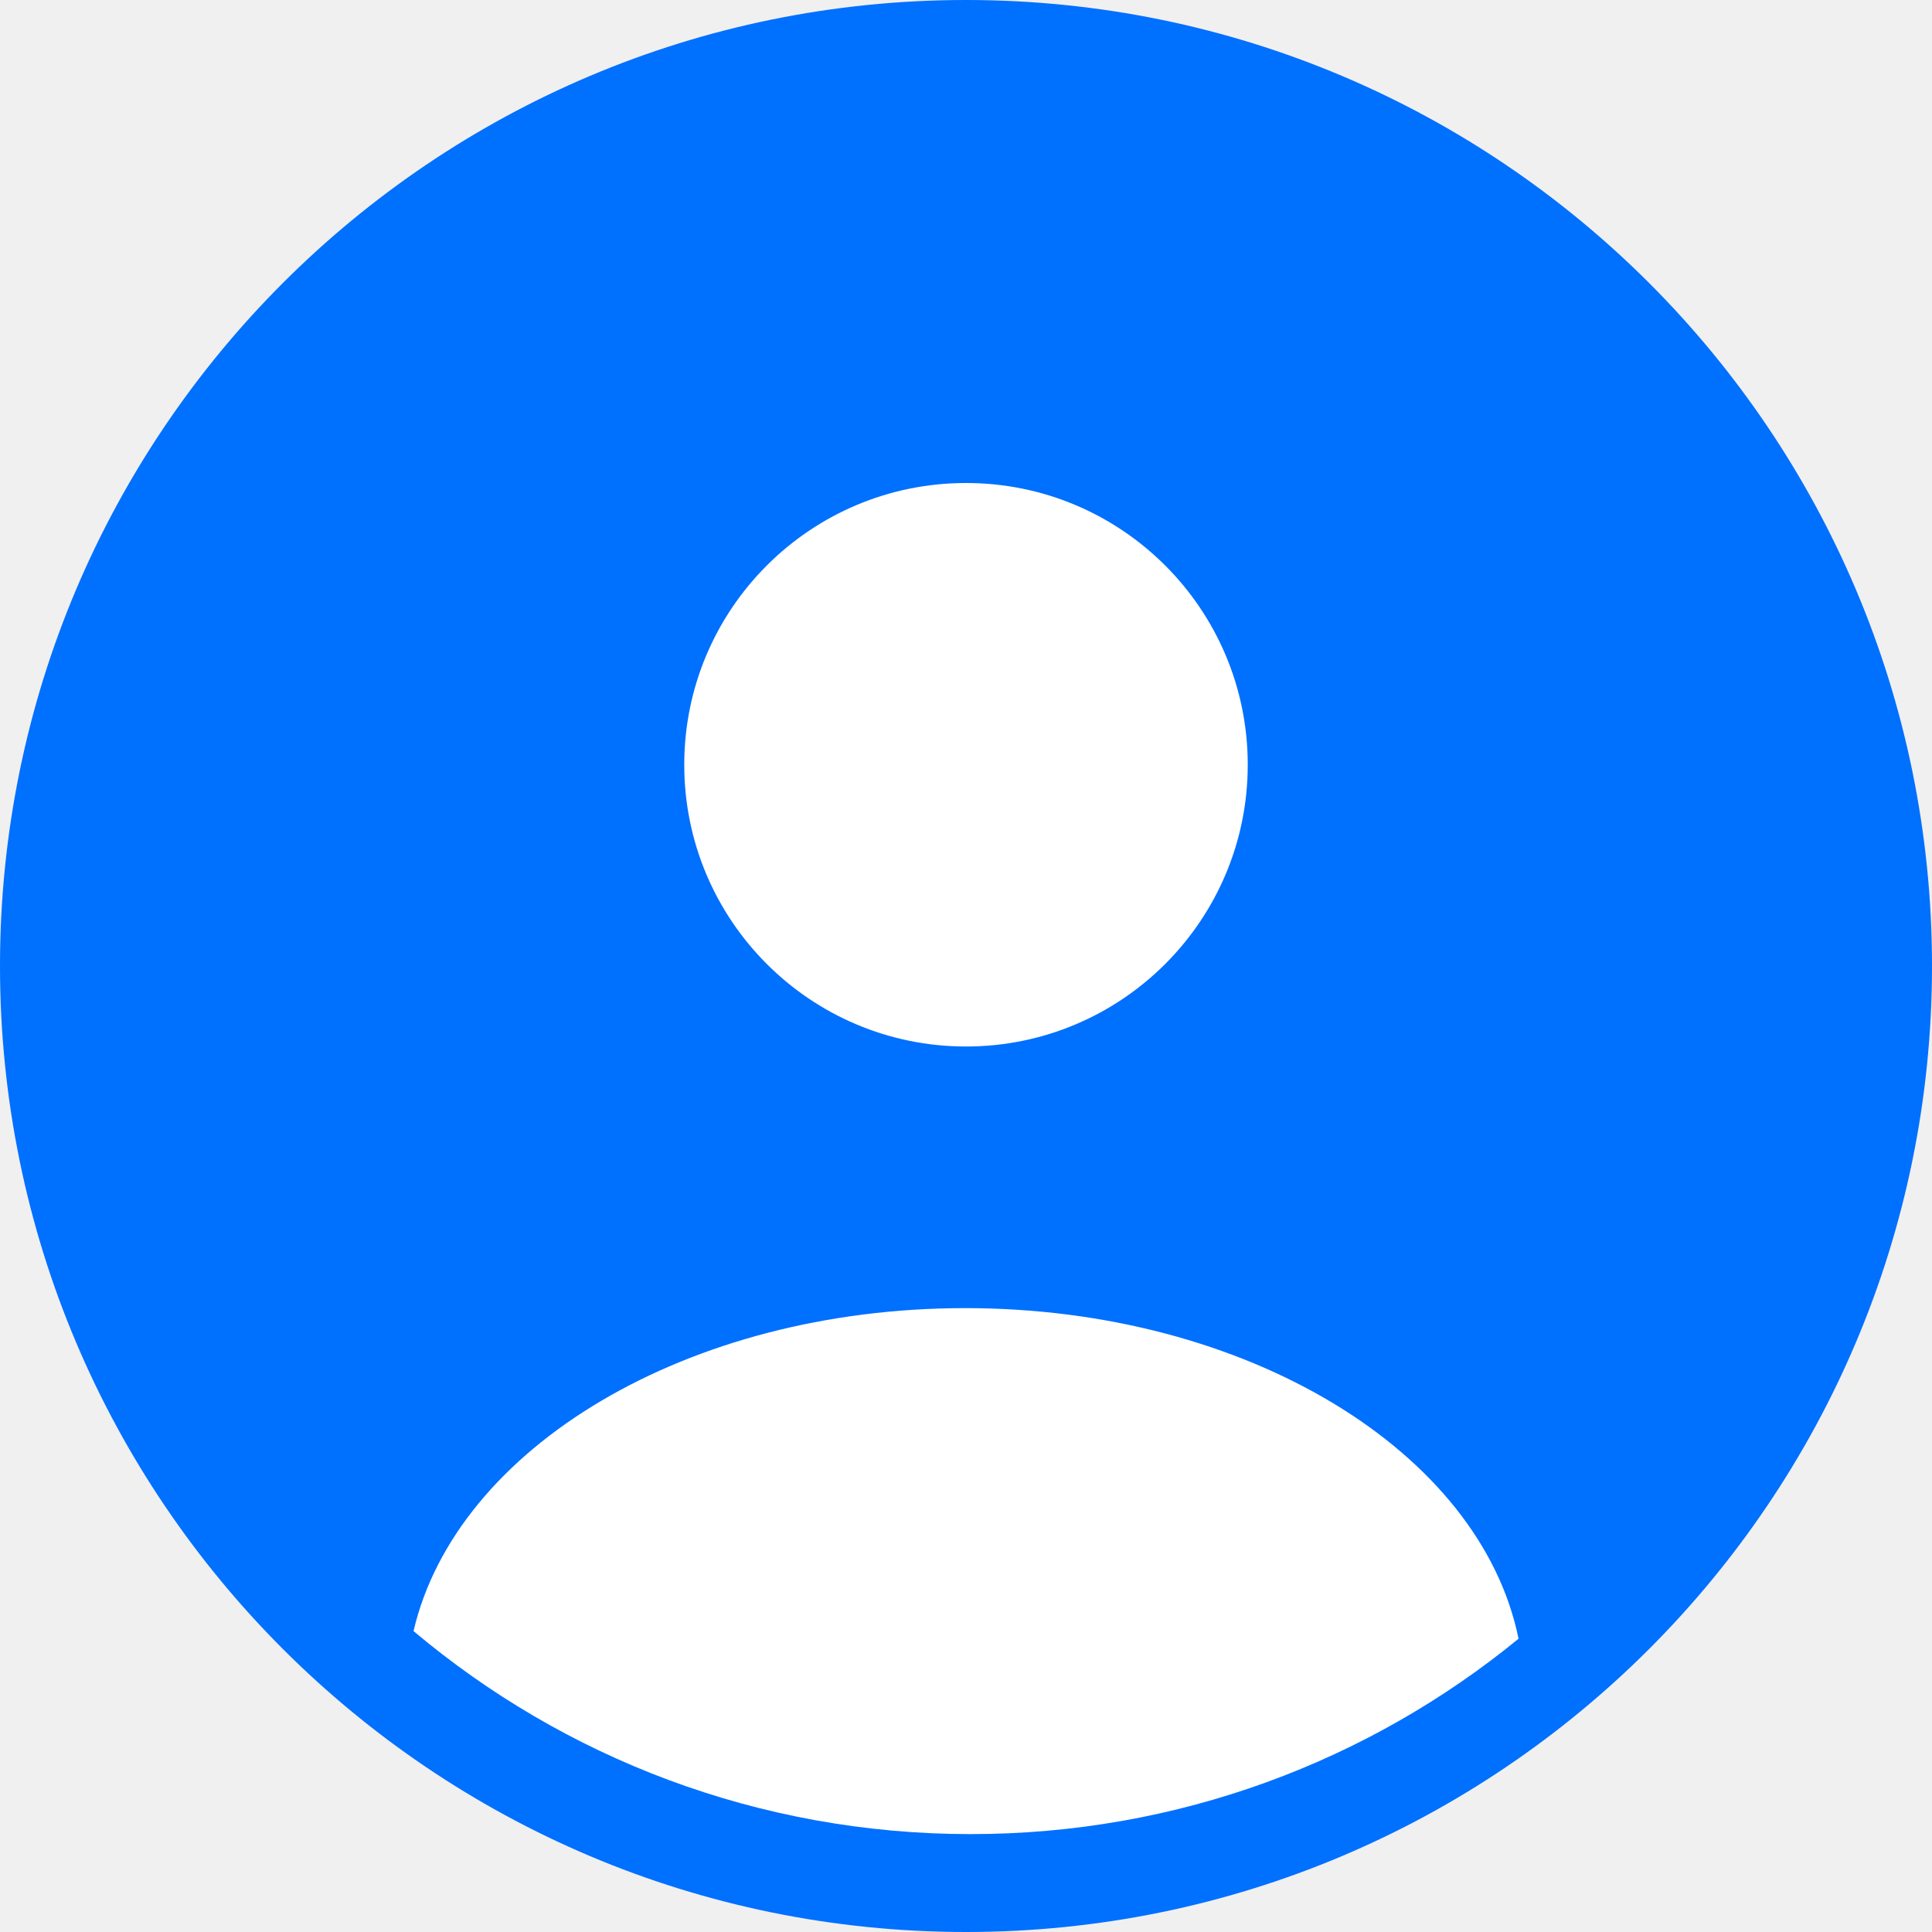
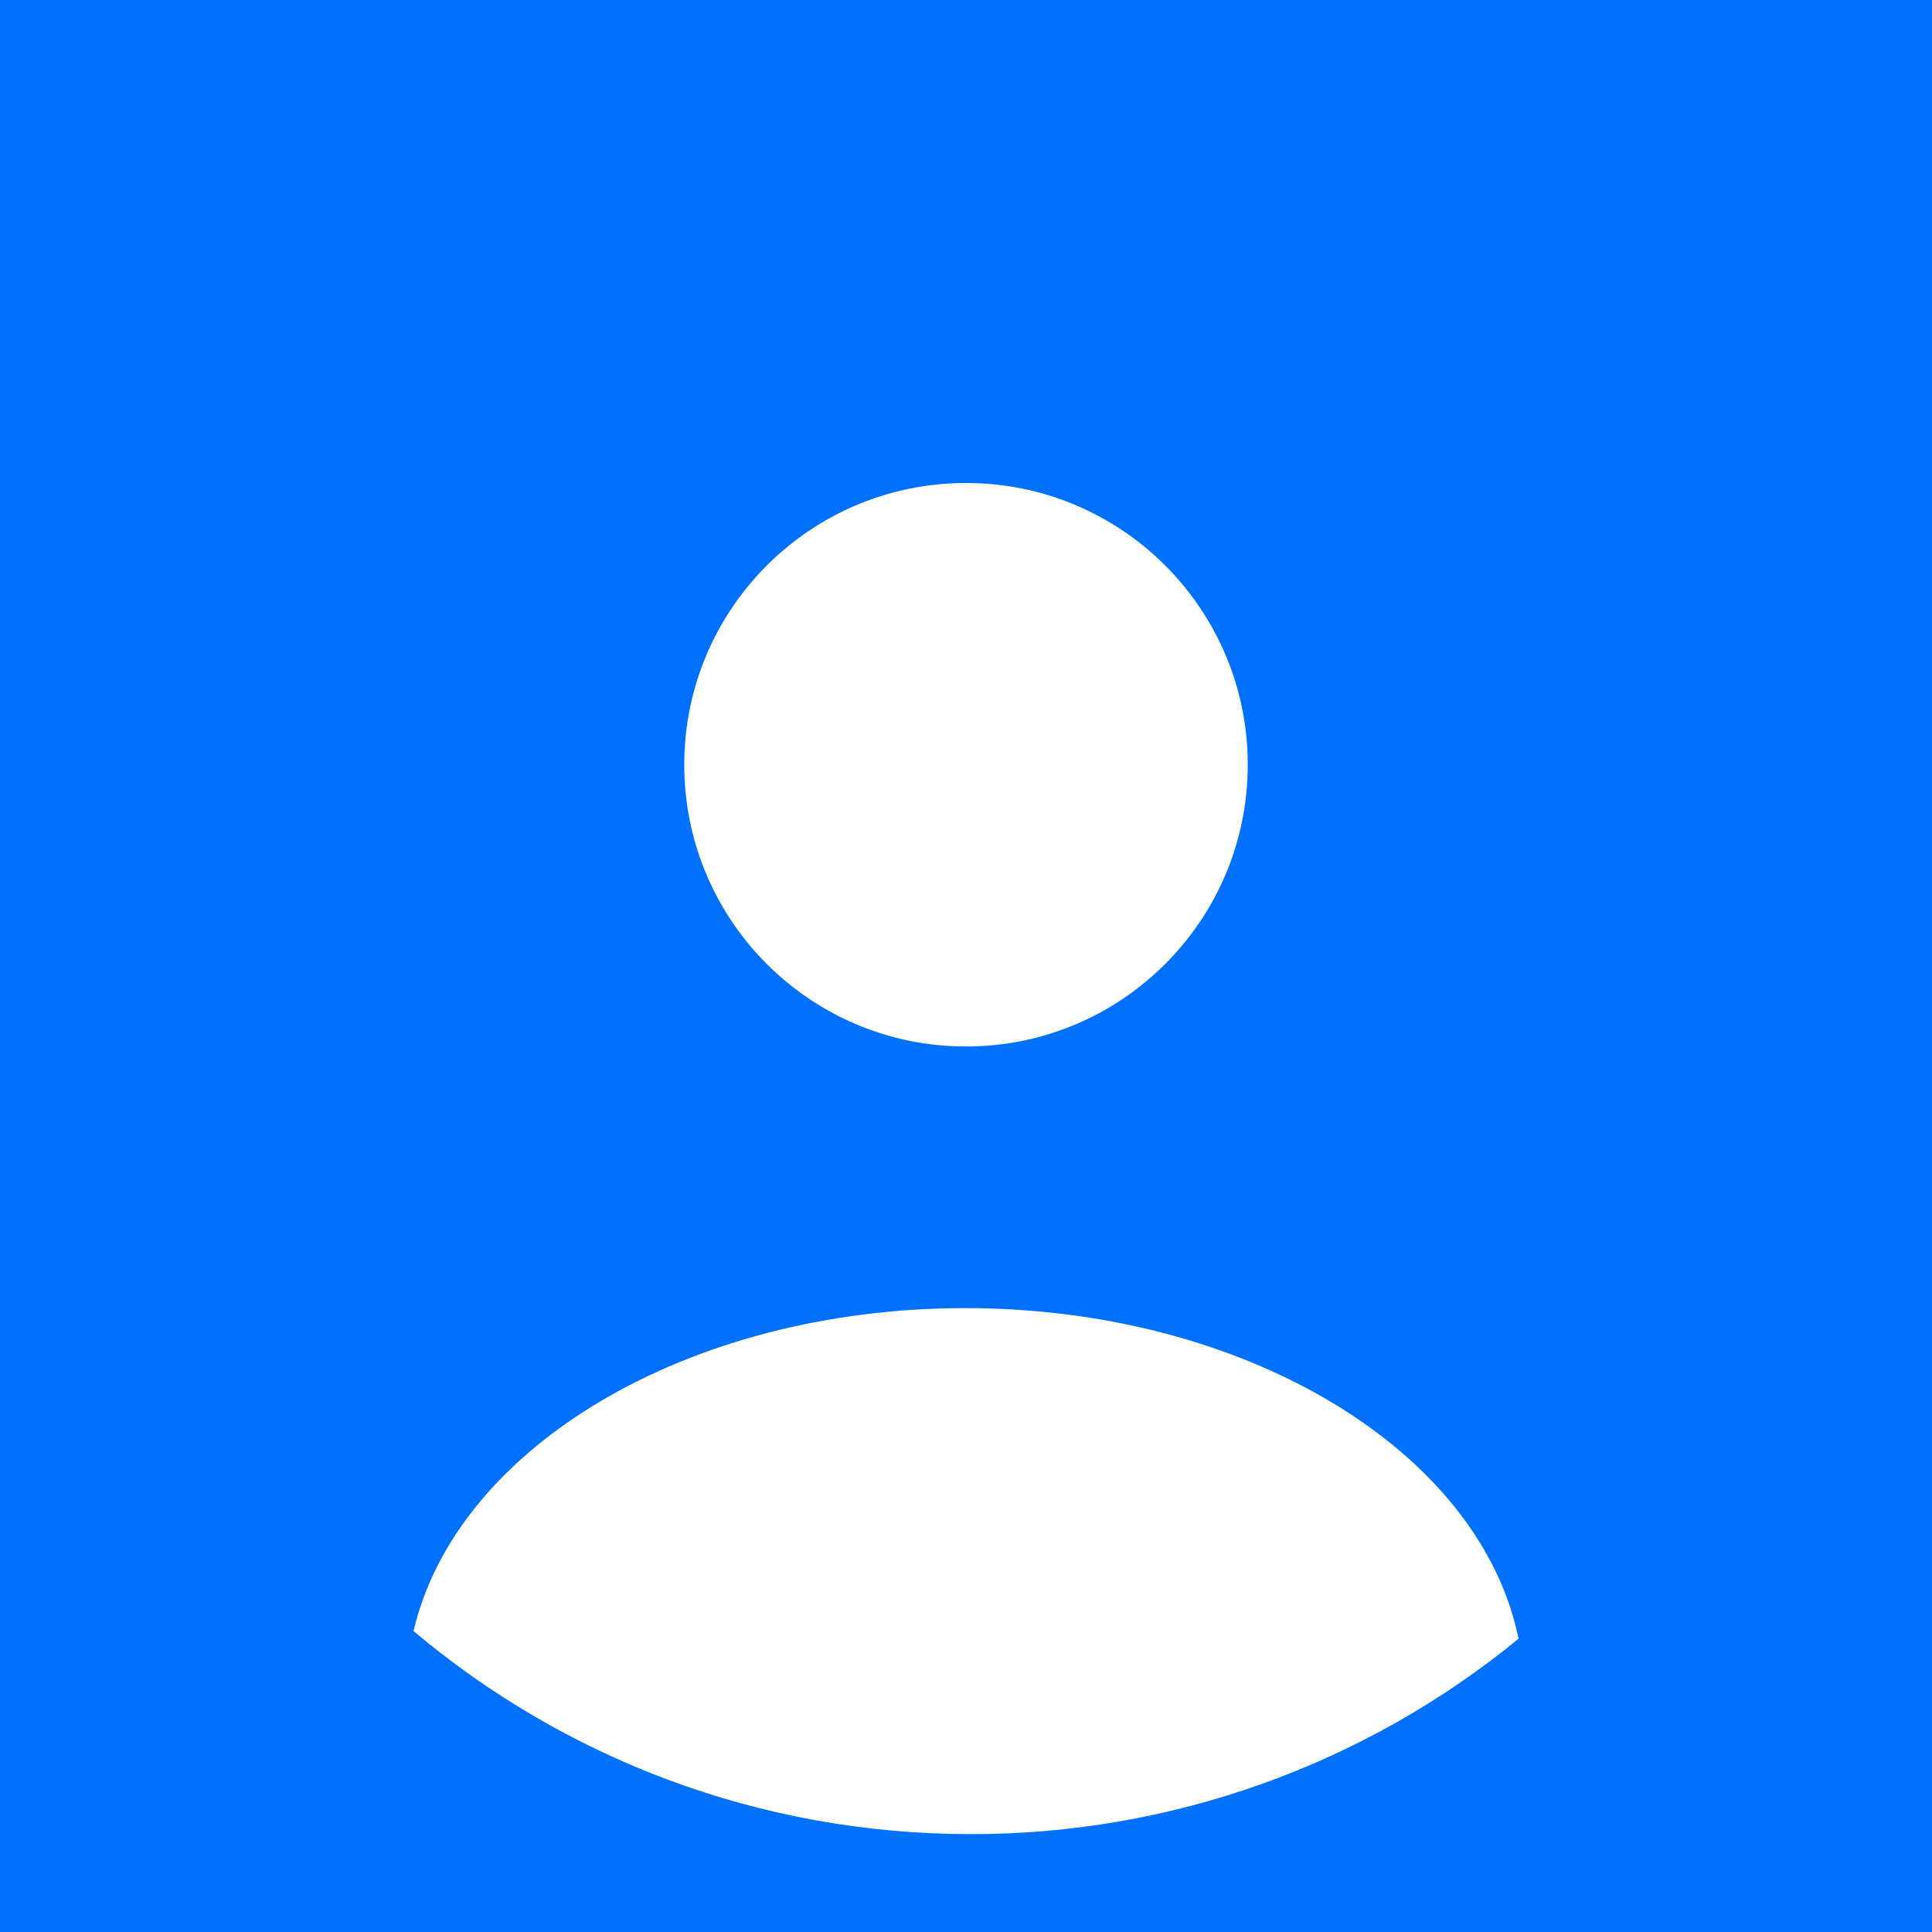
- <svg xmlns="http://www.w3.org/2000/svg" width="80" height="80" fill="none" viewBox="0 0 24 24">
-   <circle cx="12" cy="12" r="12" fill="#0070ff" />
+ <svg xmlns="http://www.w3.org/2000/svg" viewBox="0 0 24 24">
+   <path fill="#0070ff" d="M0 0h24v24H0z" />
  <circle cx="12" cy="9.5" r="3.5" fill="#fff" />
-   <path fill="#fff" d="M12.058 22.784c-2.636 0-5.051-.948-6.921-2.522.53-2.274 3.397-4.012 6.853-4.012 3.504 0 6.401 1.786 6.874 4.107-1.854 1.517-4.224 2.427-6.806 2.427Z" />
+   <path fill="#fff" d="M12.058 22.784c-2.636 0-5.051-.948-6.921-2.522.53-2.274 3.397-4.012 6.853-4.012 3.504 0 6.401 1.786 6.874 4.107a10.71 10.71 0 0 1-6.806 2.427Z" />
</svg>
